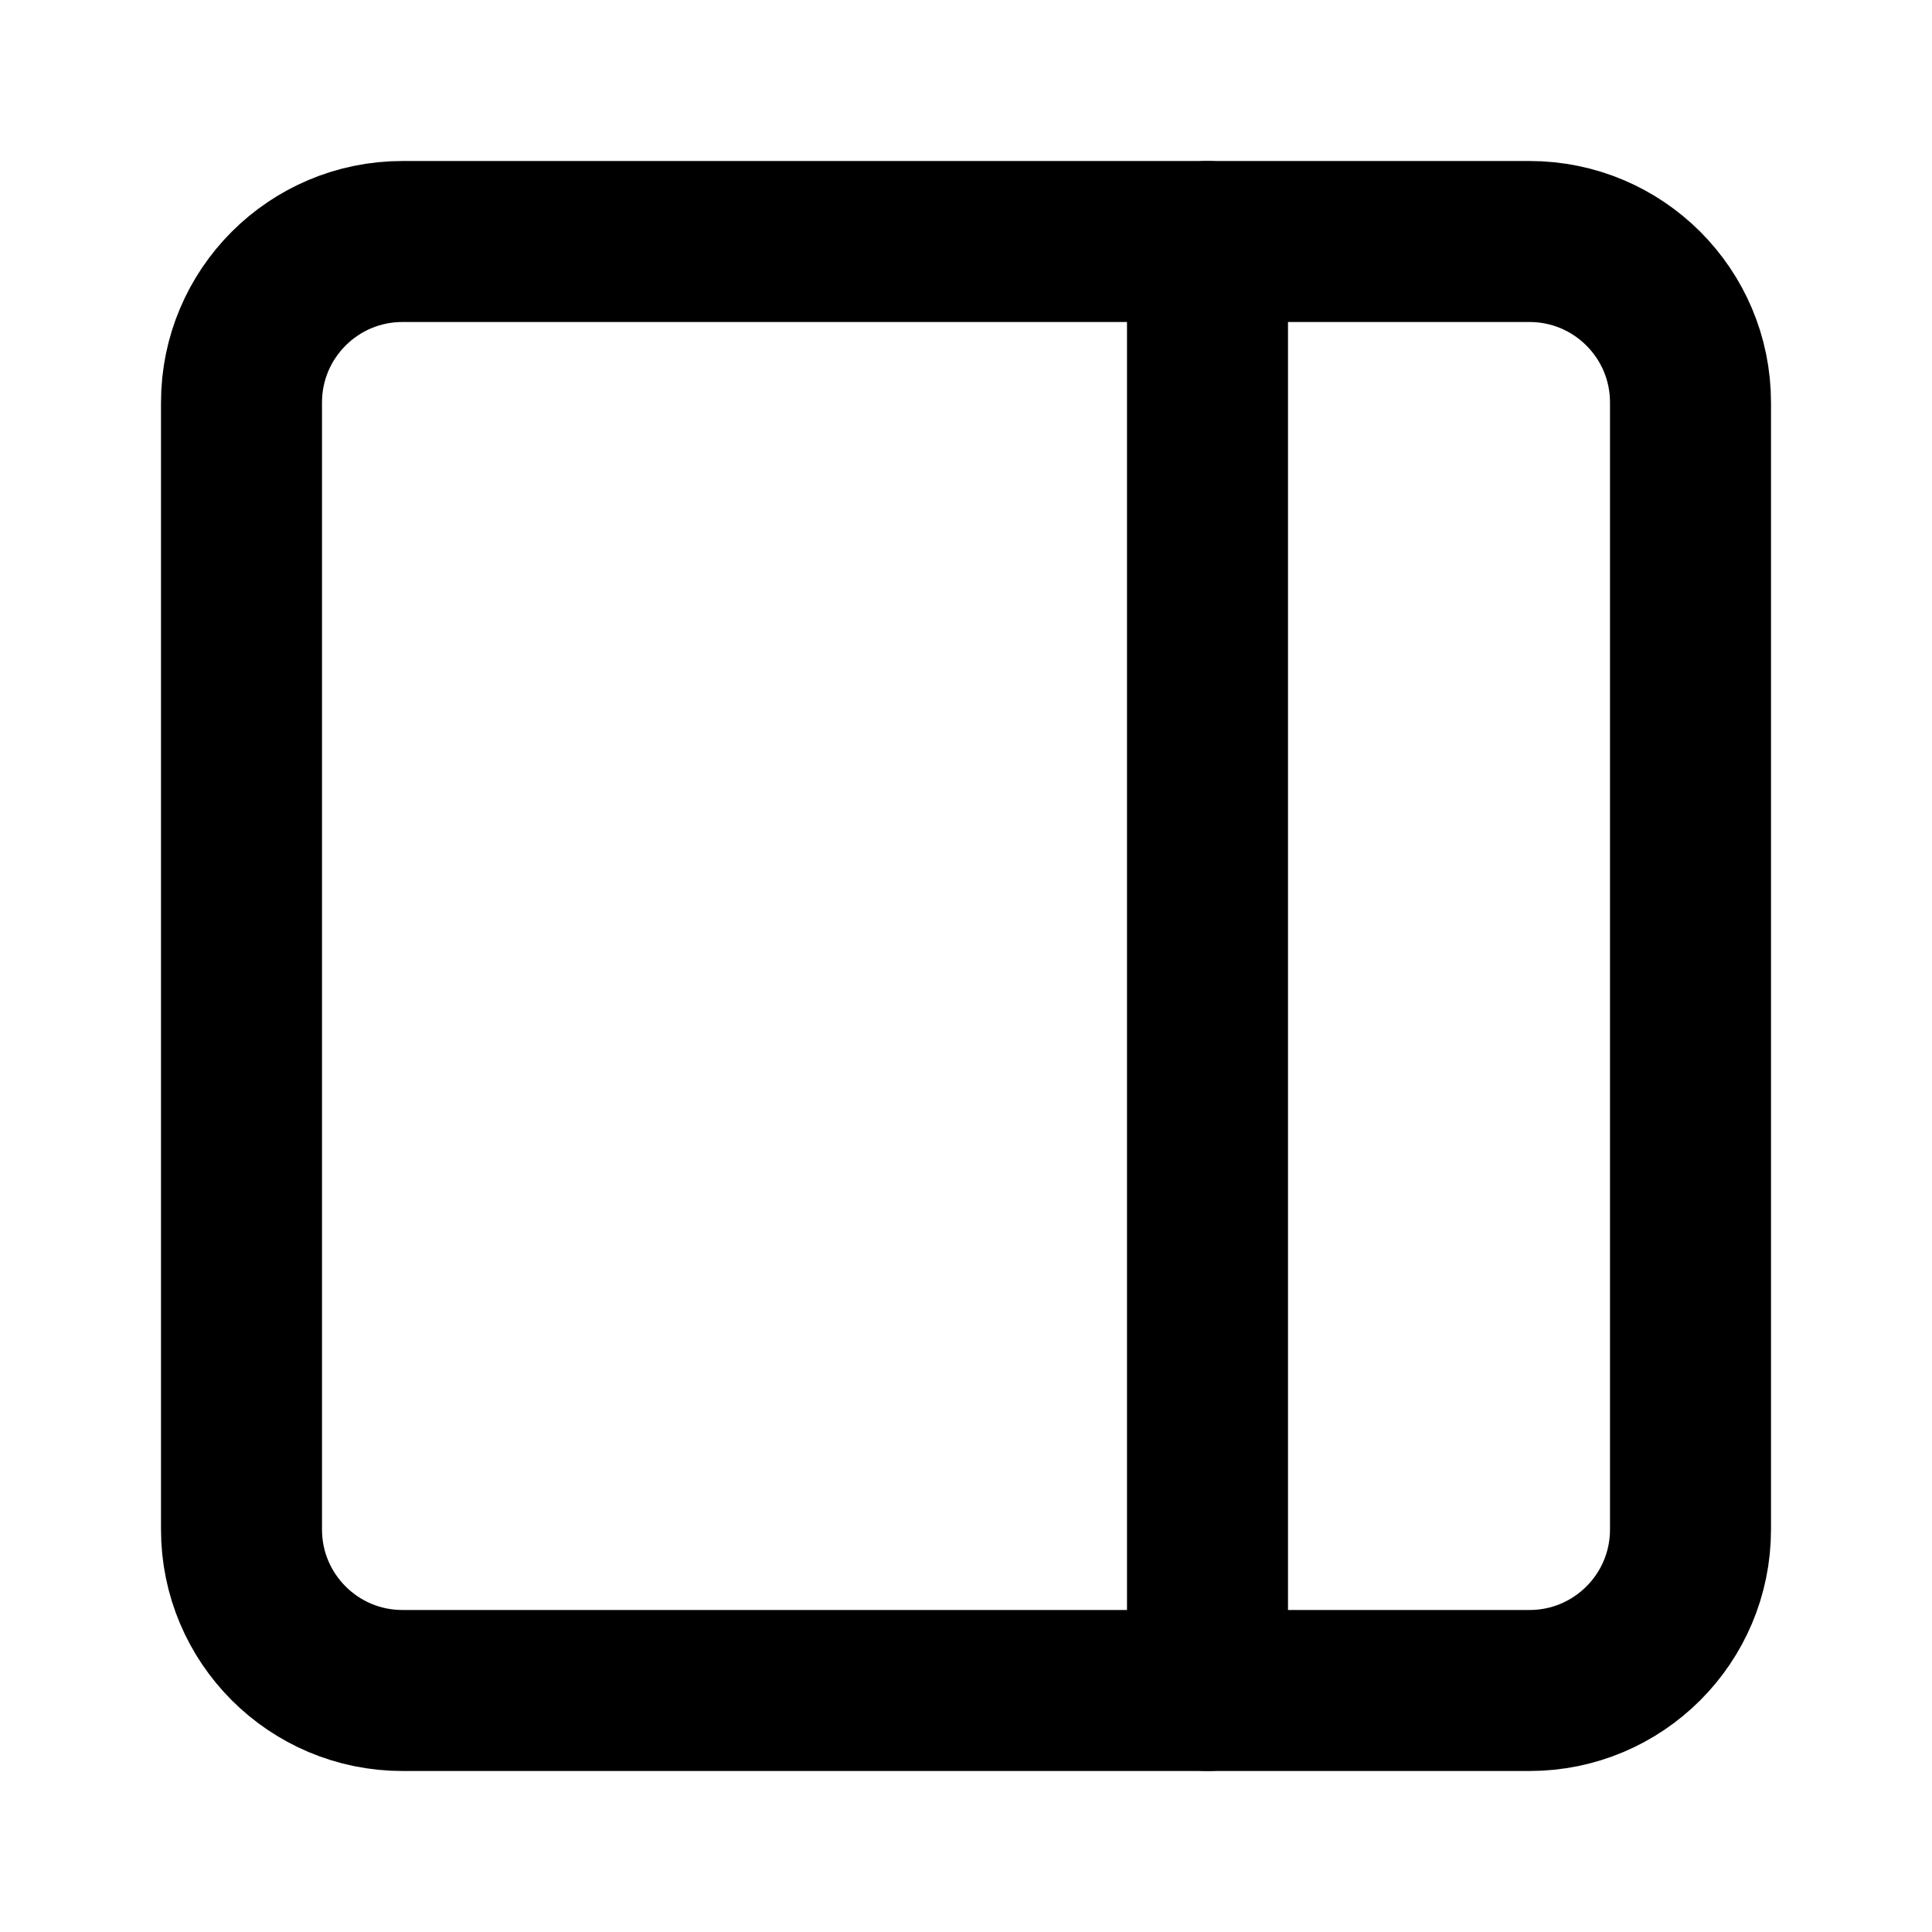
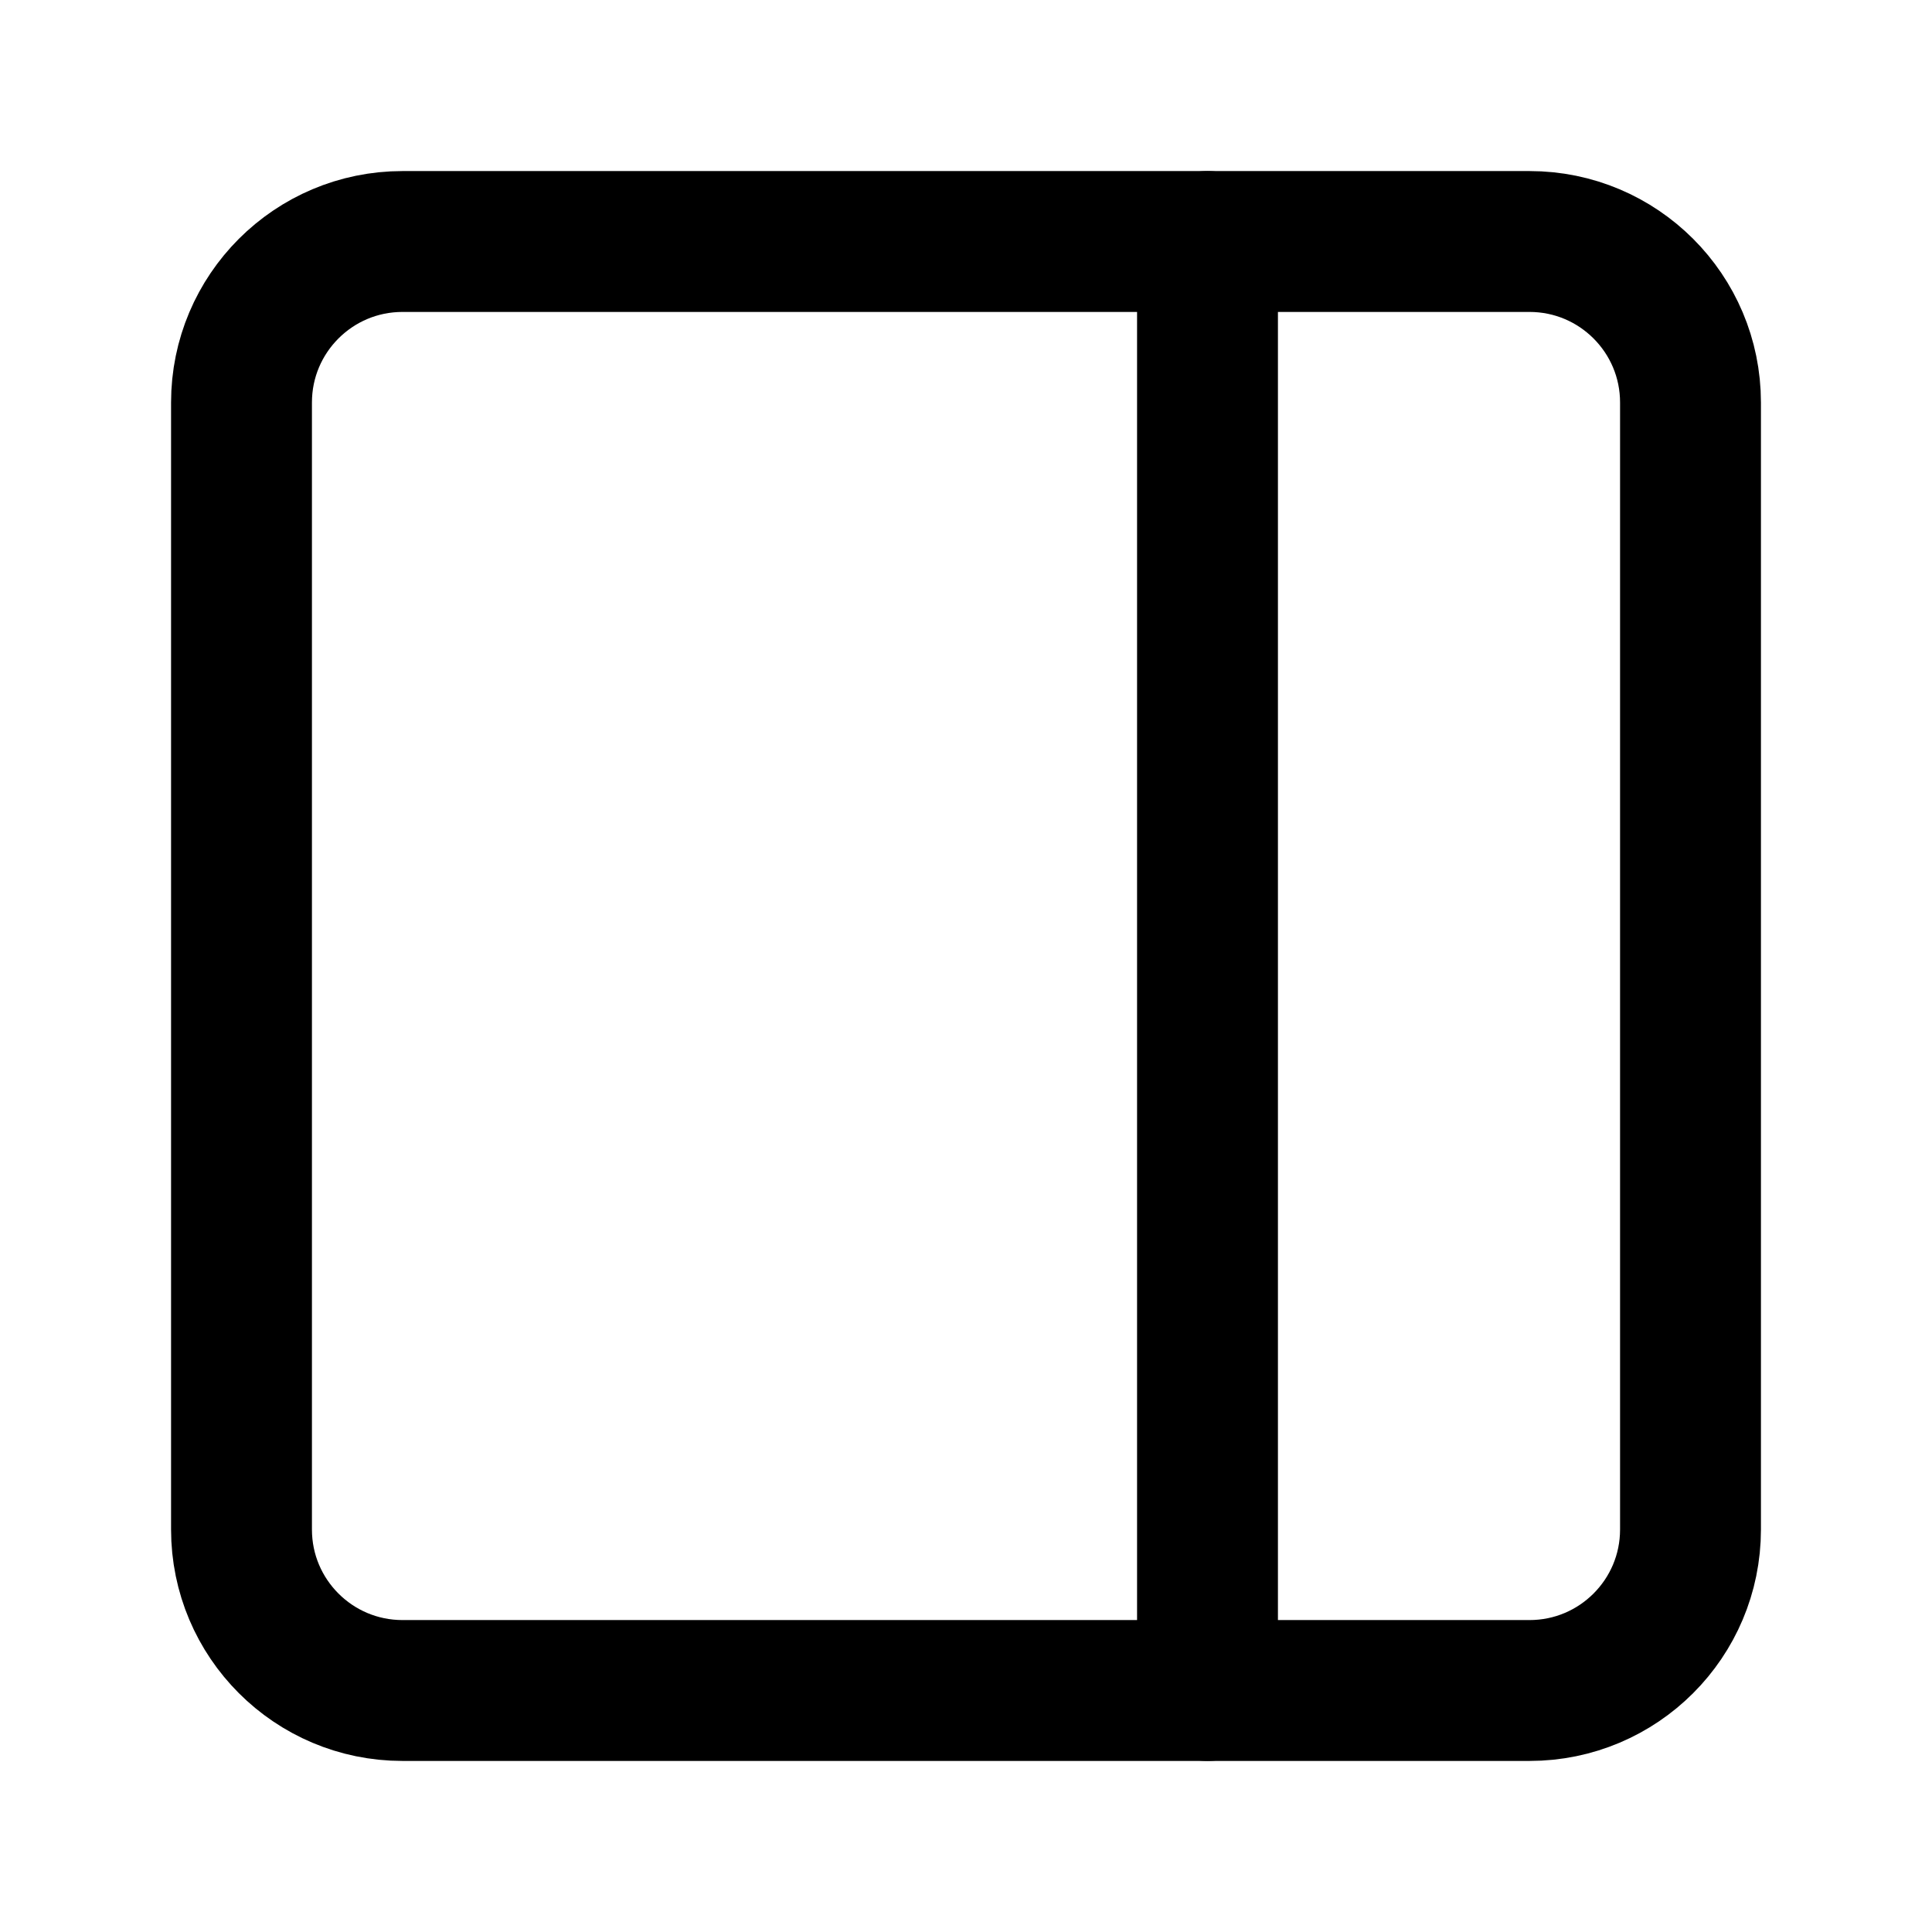
- <svg xmlns="http://www.w3.org/2000/svg" width="24" height="24" viewBox="0 0 24 24">
-   <g fill="none" stroke="currentColor" stroke-linecap="round" stroke-linejoin="round" stroke-width="2">
-     <rect width="18" height="18" x="3" y="3" rx="2" />
-     <path d="M15 3v18" />
-   </g>
+ <svg xmlns="http://www.w3.org/2000/svg" class="lucide lucide-panel-right" width="24" height="24" viewBox="0 0 24 24" fill="none" stroke="currentColor" stroke-width="1.75" stroke-linecap="round" stroke-linejoin="round">
+   <rect width="18" height="18" x="3" y="3" rx="2" />
+   <path d="M15 3v18" />
</svg>
